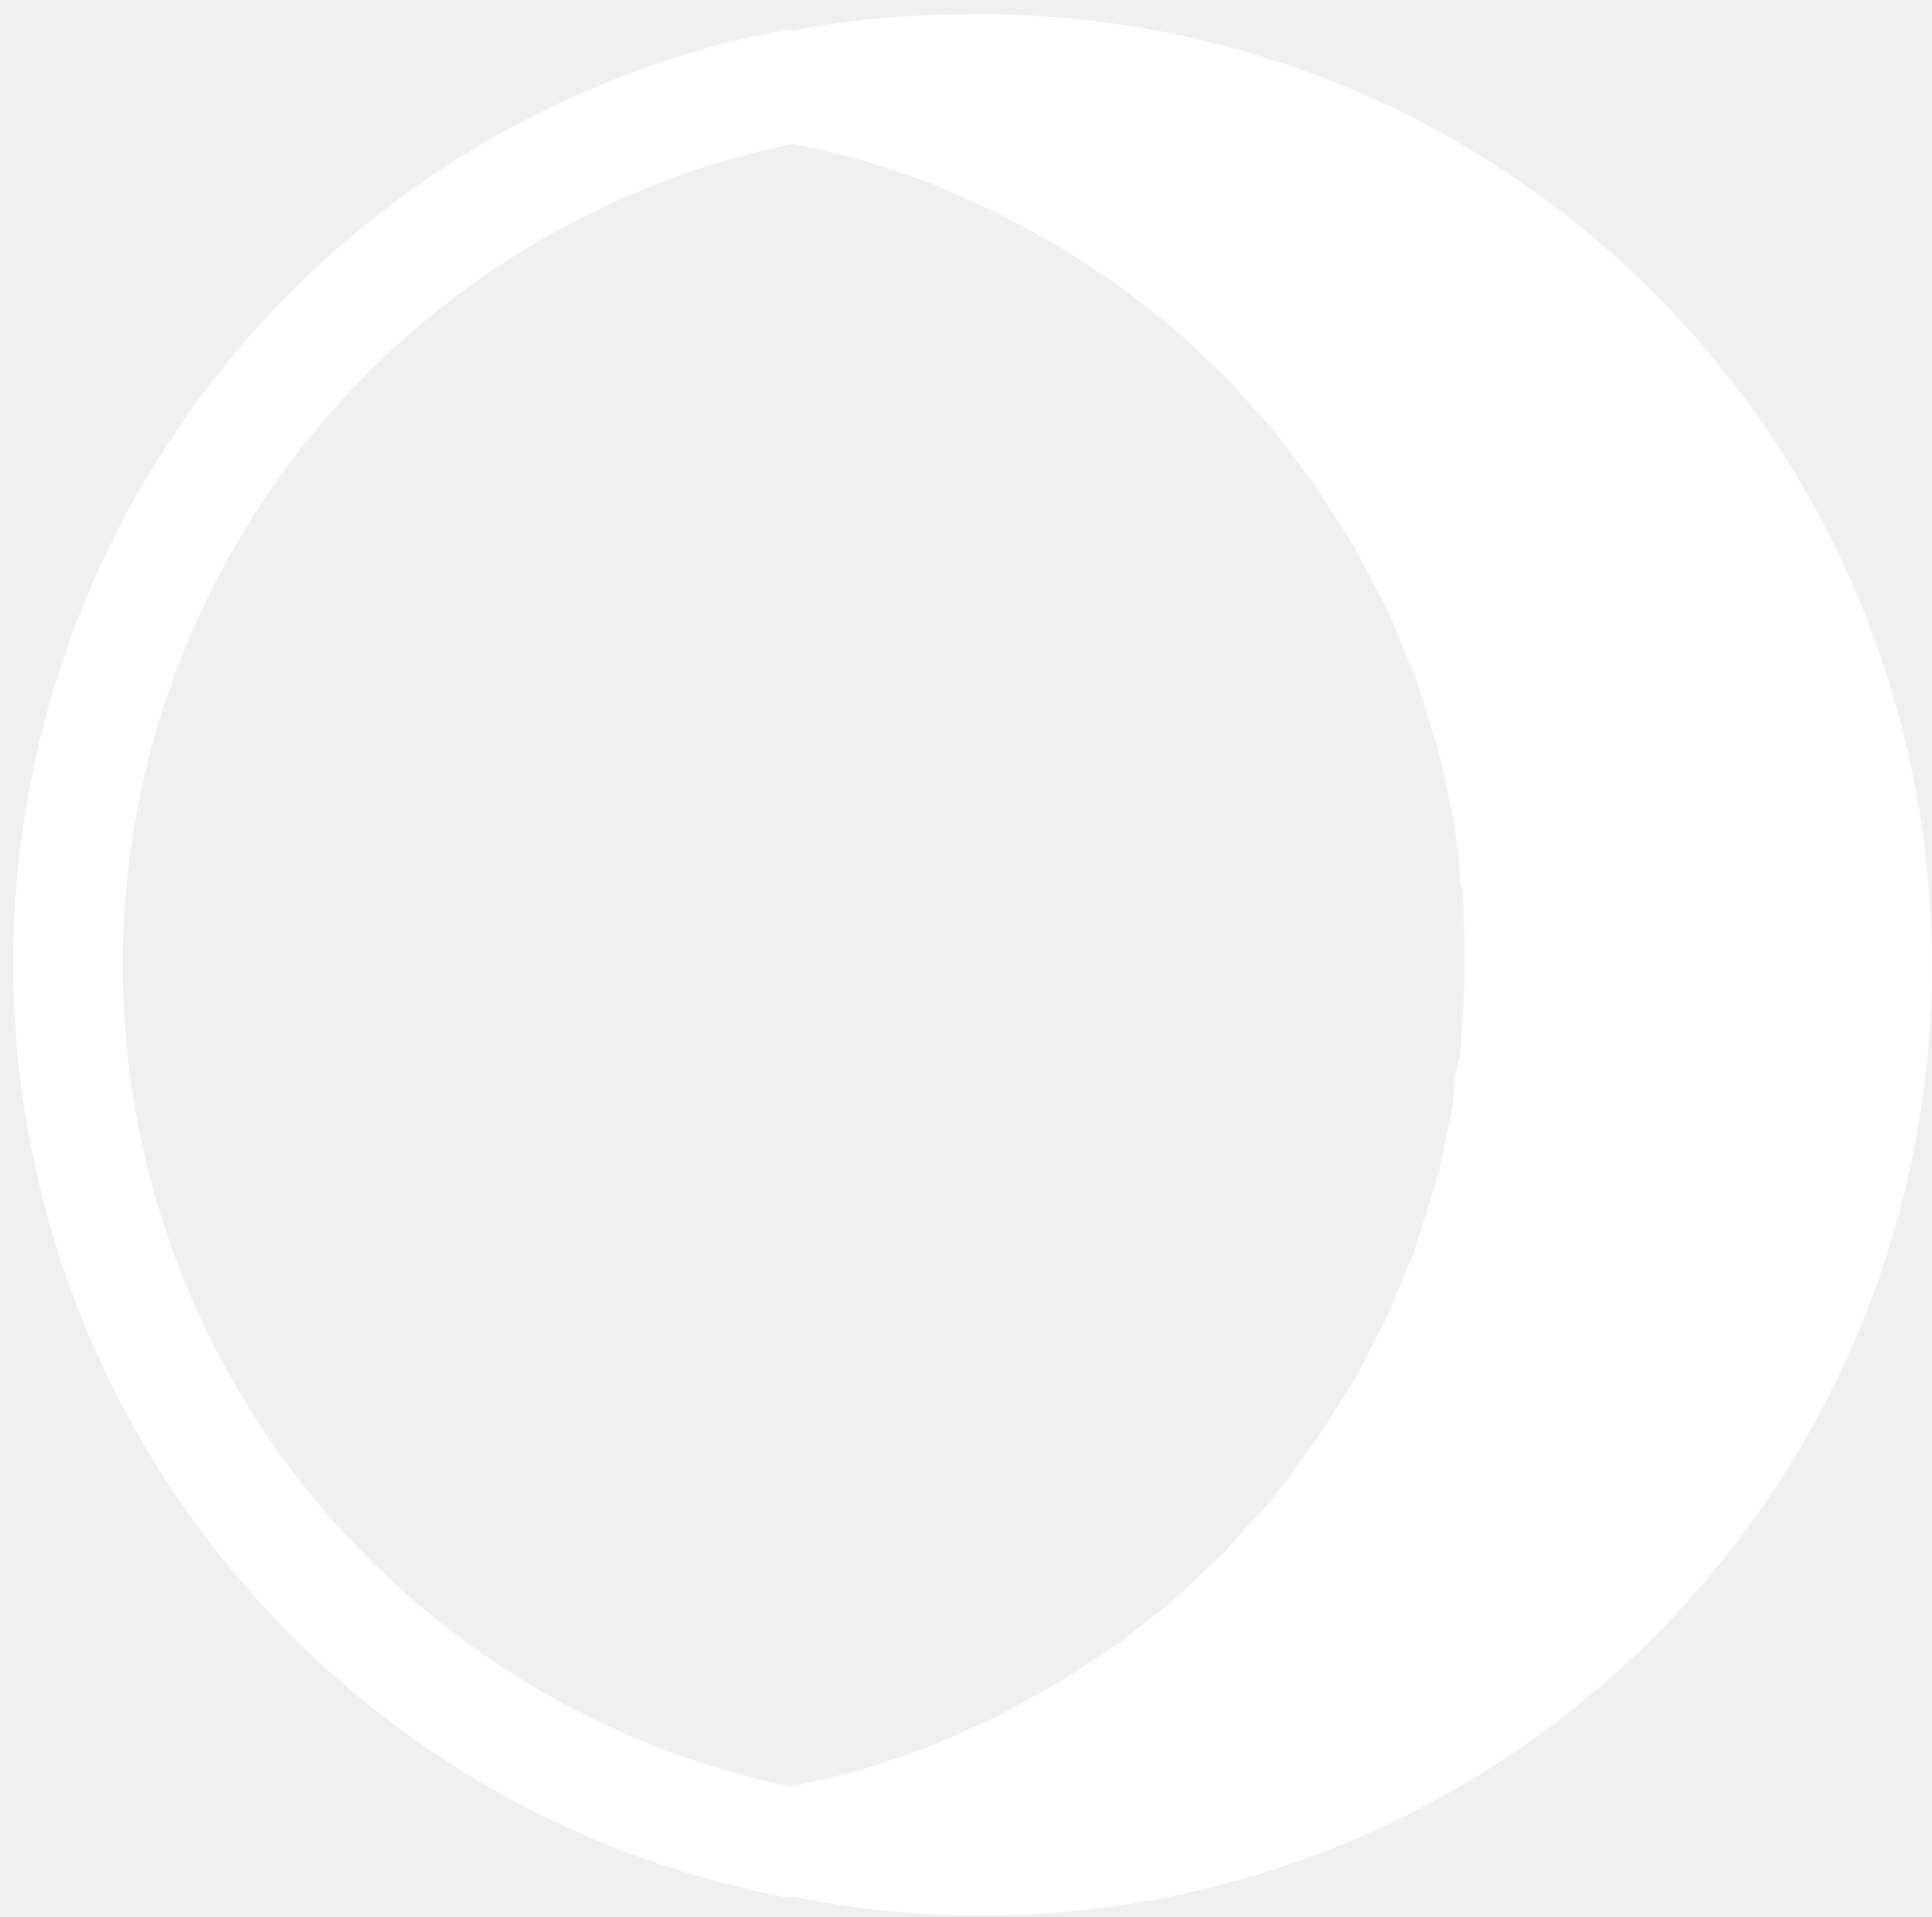
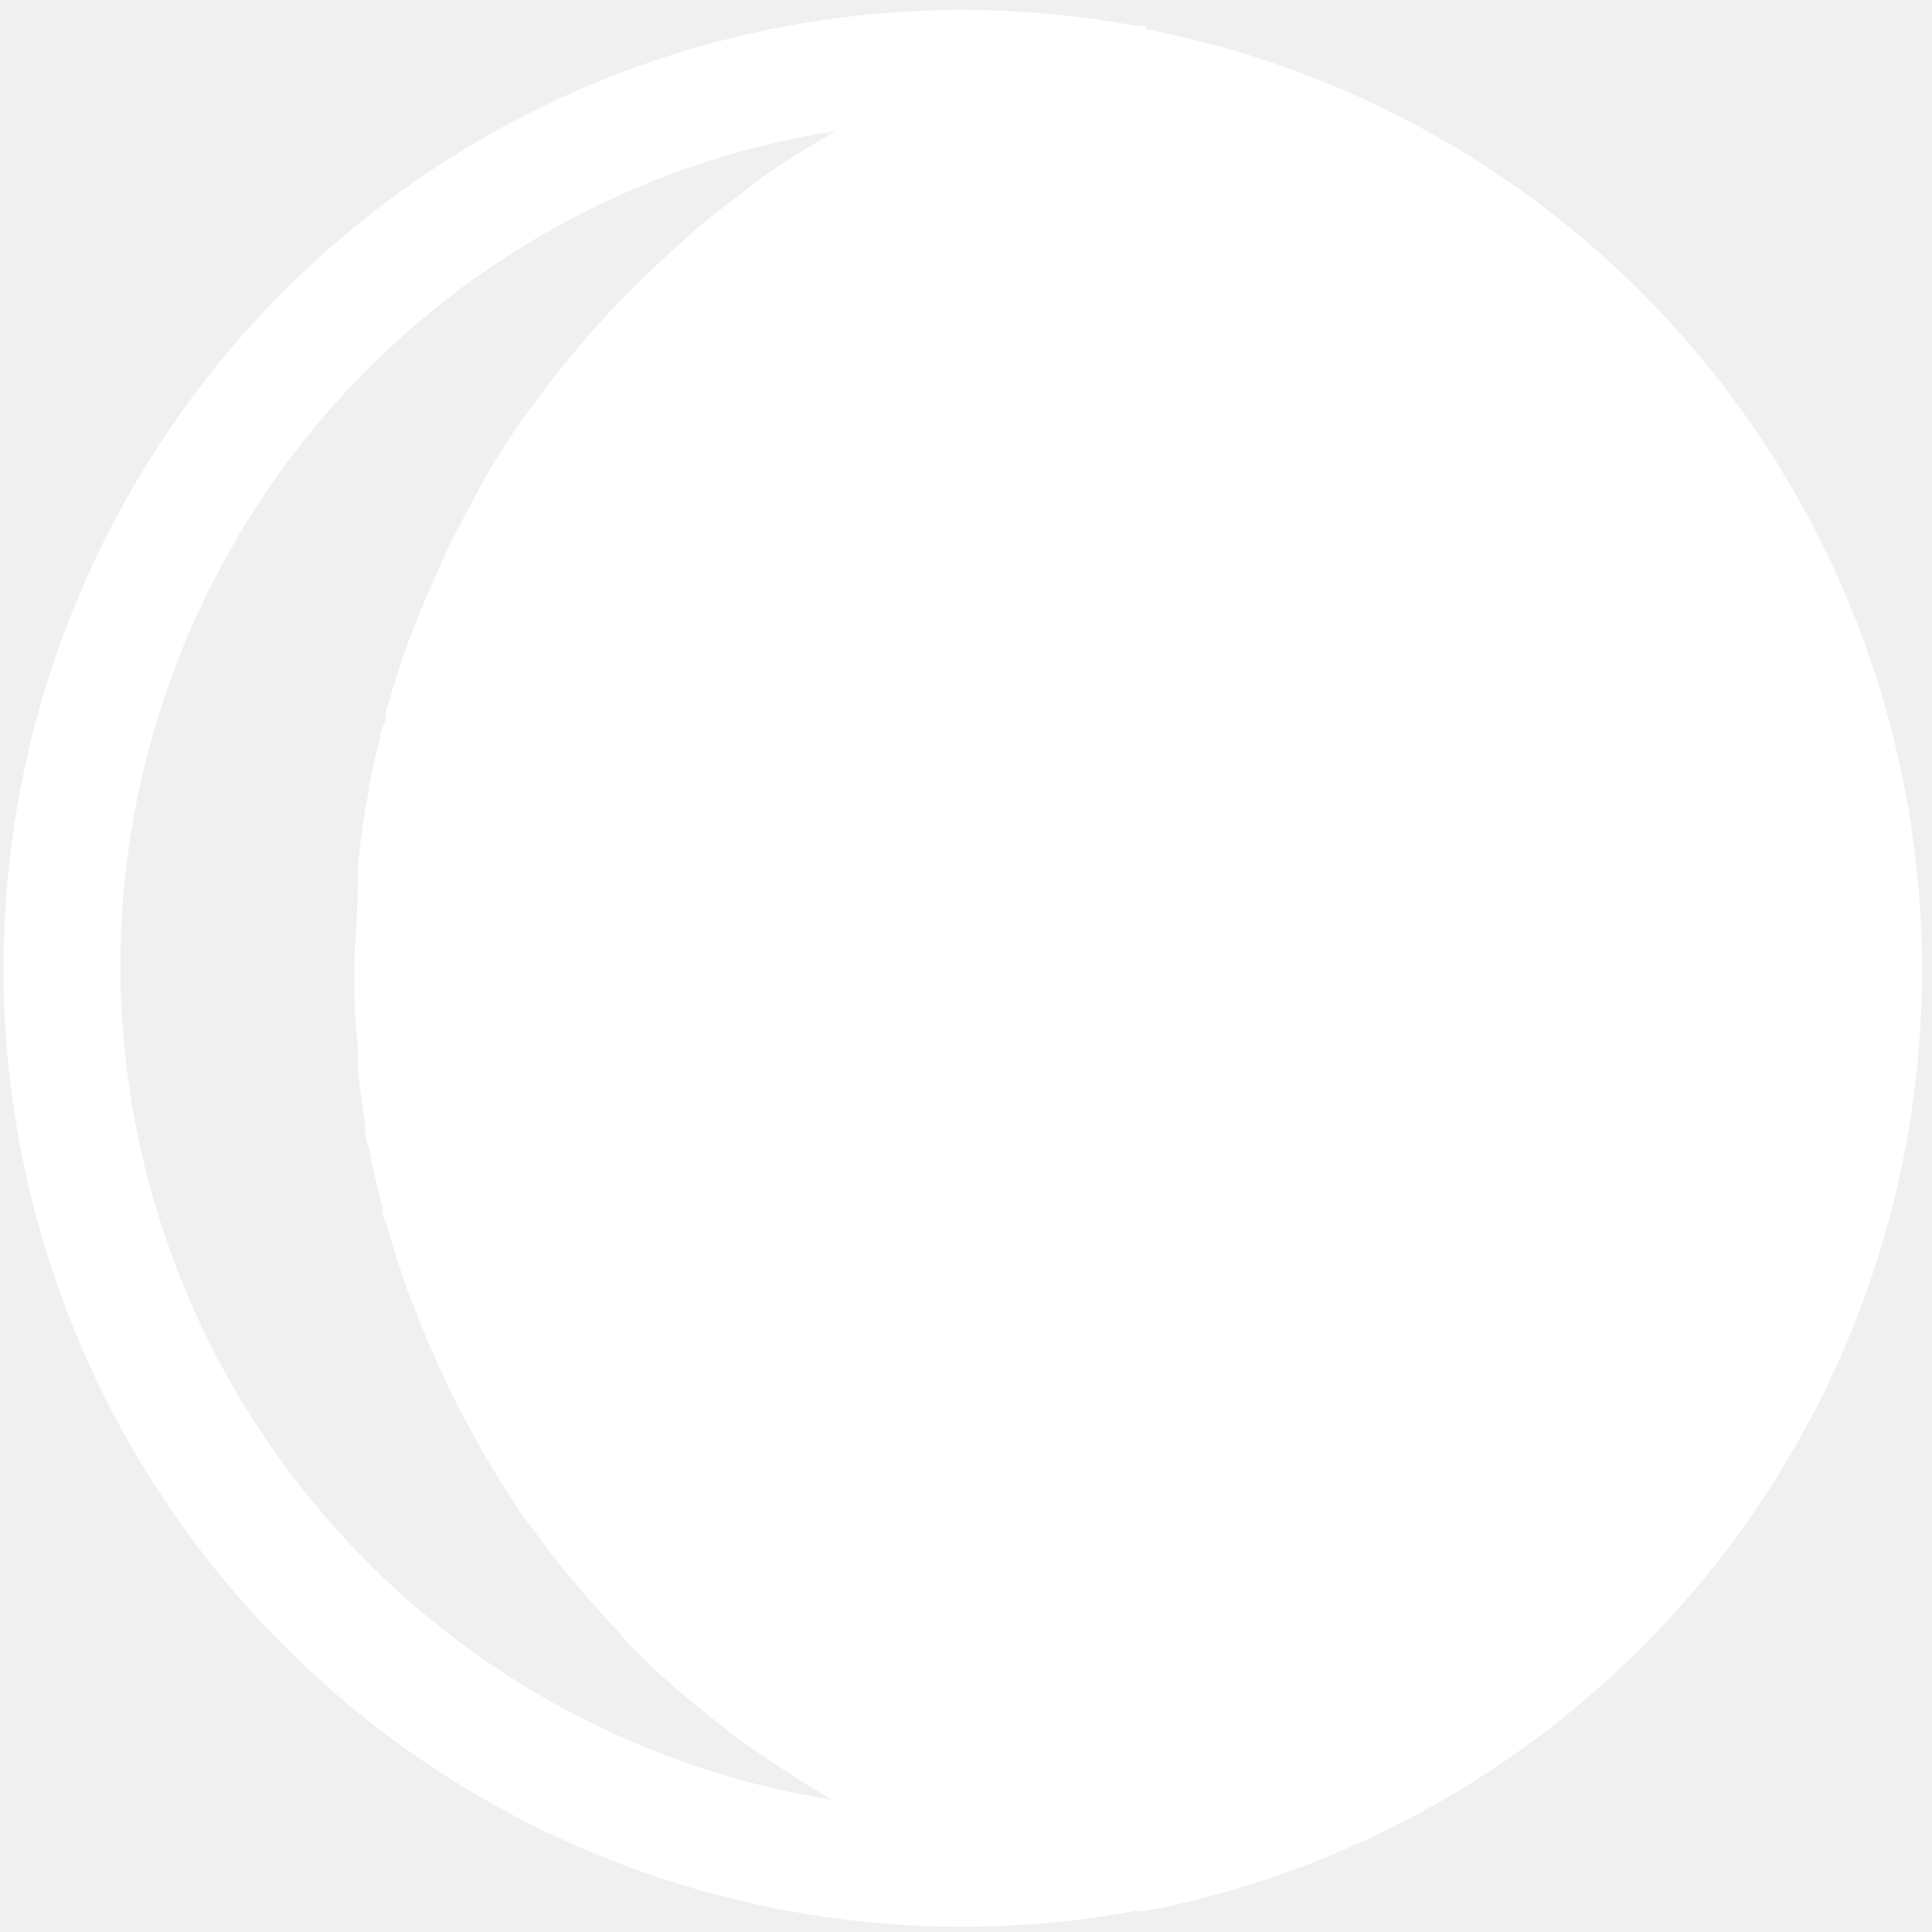
- <svg xmlns="http://www.w3.org/2000/svg" width="120" height="119" viewBox="0 0 120 119" fill="none">
-   <path d="M59.705 0.901C56.211 0.918 52.725 1.243 49.288 1.873H48.628C35.169 4.48 23.037 11.689 14.313 22.264C5.589 32.839 0.818 46.12 0.818 59.829C0.818 73.538 5.589 86.819 14.313 97.394C23.037 107.969 35.169 115.178 48.628 117.784H49.288C57.424 119.427 65.815 119.335 73.913 117.514C82.012 115.694 89.635 112.187 96.286 107.221C102.937 102.255 108.466 95.942 112.512 88.694C116.558 81.447 119.03 73.428 119.767 65.16C120.504 56.892 119.489 48.562 116.788 40.714C114.088 32.865 109.763 25.674 104.095 19.61C98.427 13.546 91.544 8.745 83.895 5.522C76.246 2.298 68.004 0.724 59.705 0.901ZM7.618 59.933C7.624 47.931 11.774 36.3 19.366 27.005C26.959 17.71 37.529 11.323 49.288 8.923L51.232 9.374L53.524 9.93L55.642 10.624L57.83 11.388L59.879 12.291L61.962 13.228L63.907 14.27L65.851 15.347L67.727 16.562L69.567 17.777C70.157 18.229 70.748 18.715 71.338 19.166C71.928 19.618 72.484 20.069 73.039 20.521C73.595 20.972 74.151 21.562 74.671 22.049C75.192 22.535 75.713 23.021 76.234 23.542C76.755 24.062 77.241 24.653 77.762 25.243C78.283 25.834 78.734 26.285 79.186 26.84C79.637 27.396 80.123 28.056 80.575 28.681C81.026 29.306 81.443 29.792 81.825 30.382C82.207 30.973 82.658 31.702 83.075 32.327C83.492 32.952 83.839 33.473 84.186 34.098C84.533 34.723 84.915 35.487 85.297 36.216C85.679 36.945 85.957 37.431 86.235 38.022C86.513 38.612 86.86 39.515 87.172 40.279C87.485 41.043 87.693 41.494 87.936 42.154C88.179 42.814 88.457 43.751 88.7 44.585C88.943 45.418 89.117 45.8 89.29 46.425C89.464 47.05 89.707 48.161 89.881 49.029C90.055 49.898 90.159 50.21 90.263 50.8C90.367 51.391 90.541 52.78 90.645 53.787C90.749 54.794 90.645 54.794 90.853 55.315C90.923 56.843 90.957 58.382 90.957 59.933C90.957 61.484 90.888 63.024 90.749 64.551C90.749 65.072 90.749 65.558 90.541 66.079C90.332 66.6 90.332 68.093 90.159 69.066C89.985 70.038 89.881 70.246 89.777 70.837C89.672 71.427 89.429 72.608 89.186 73.441C88.943 74.274 88.804 74.656 88.596 75.281C88.388 75.906 88.11 76.913 87.832 77.712C87.554 78.511 87.311 78.927 87.068 79.552C86.825 80.177 86.478 81.08 86.131 81.81C85.783 82.539 85.505 83.025 85.193 83.615C84.88 84.206 84.499 85.039 84.082 85.734C83.665 86.428 83.353 86.914 82.971 87.504C82.589 88.095 82.172 88.824 81.721 89.449C81.269 90.074 80.887 90.56 80.471 91.15C80.054 91.741 79.568 92.401 79.082 92.991C78.595 93.581 78.144 94.067 77.658 94.588C77.172 95.109 76.651 95.734 76.13 96.29C75.609 96.845 75.088 97.262 74.567 97.783C74.046 98.304 73.491 98.825 72.935 99.311C72.38 99.797 71.789 100.214 71.234 100.665C70.678 101.116 70.088 101.603 69.463 102.054L67.622 103.269L65.747 104.485L63.803 105.561L61.823 106.638L59.74 107.575L57.691 108.478L55.504 109.242L53.385 109.937L51.093 110.492L49.149 110.944C37.415 108.515 26.878 102.116 19.313 92.823C11.747 83.531 7.617 71.915 7.618 59.933Z" fill="#fff" />
+ <svg xmlns="http://www.w3.org/2000/svg" width="119" height="119" viewBox="0 0 119 119" fill="none">
+   <path d="M70.578 1.585H69.918C61.405 0.02 52.652 0.347 44.279 2.542C35.906 4.737 28.118 8.747 21.467 14.287C14.816 19.827 9.465 26.761 5.793 34.6C2.12 42.438 0.217 50.988 0.217 59.644C0.217 68.3 2.12 76.85 5.793 84.689C9.465 92.527 14.816 99.462 21.467 105.002C28.118 110.542 35.906 114.551 44.279 116.746C52.652 118.941 61.405 119.268 69.918 117.704H70.578C84.037 115.098 96.169 107.889 104.893 97.314C113.617 86.739 118.388 73.457 118.388 59.748C118.388 46.039 113.617 32.758 104.893 22.183C96.169 11.608 84.037 4.399 70.578 1.793V1.585ZM7.414 59.54C7.414 47.122 11.85 35.112 19.924 25.676C27.997 16.24 39.176 9.999 51.445 8.078L50.646 8.564L49.327 9.363C48.401 9.918 47.51 10.509 46.653 11.134L45.611 11.967C44.396 12.87 43.215 13.773 42.139 14.78C41.062 15.717 40.021 16.724 38.979 17.732L37.972 18.773C37.231 19.537 36.514 20.336 35.819 21.169L34.847 22.315C34.083 23.264 33.342 24.237 32.624 25.232L32.103 25.927C31.235 27.177 30.437 28.427 29.707 29.746L29.117 30.857C28.585 31.83 28.064 32.825 27.555 33.844L26.93 35.233C26.478 36.275 26.027 37.316 25.61 38.358L25.159 39.504C24.638 40.928 24.186 42.386 23.77 43.879C23.77 44.157 23.77 44.469 23.561 44.747C23.26 45.951 22.982 47.178 22.728 48.428C22.728 48.914 22.554 49.4 22.485 49.921C22.299 51.032 22.149 52.19 22.033 53.394C22.033 53.88 22.033 54.331 22.033 54.817C22.033 56.38 21.825 57.977 21.825 59.575C21.825 61.172 21.825 62.769 22.033 64.332C22.033 64.818 22.033 65.269 22.033 65.756C22.149 66.89 22.299 68.047 22.485 69.228C22.485 69.714 22.485 70.235 22.728 70.721C22.959 71.948 23.237 73.175 23.561 74.402C23.561 74.68 23.561 74.992 23.77 75.27C24.186 76.763 24.638 78.222 25.159 79.645L25.61 80.791C26.027 81.868 26.443 82.91 26.93 83.917L27.555 85.306C28.041 86.324 28.561 87.32 29.117 88.292L29.707 89.403C30.471 90.688 31.27 91.973 32.103 93.223L32.624 93.917C33.342 94.913 34.083 95.885 34.847 96.834L35.819 97.98C36.514 98.79 37.231 99.589 37.972 100.376L38.666 101.21C39.673 102.217 40.715 103.224 41.826 104.161C42.972 105.133 44.153 106.071 45.299 106.974L46.479 107.807C47.359 108.409 48.25 108.999 49.153 109.578L50.473 110.377L51.271 110.863C39.058 108.909 27.938 102.672 19.903 93.268C11.867 83.865 7.44 71.909 7.414 59.54Z" fill="#fff" />
</svg>
